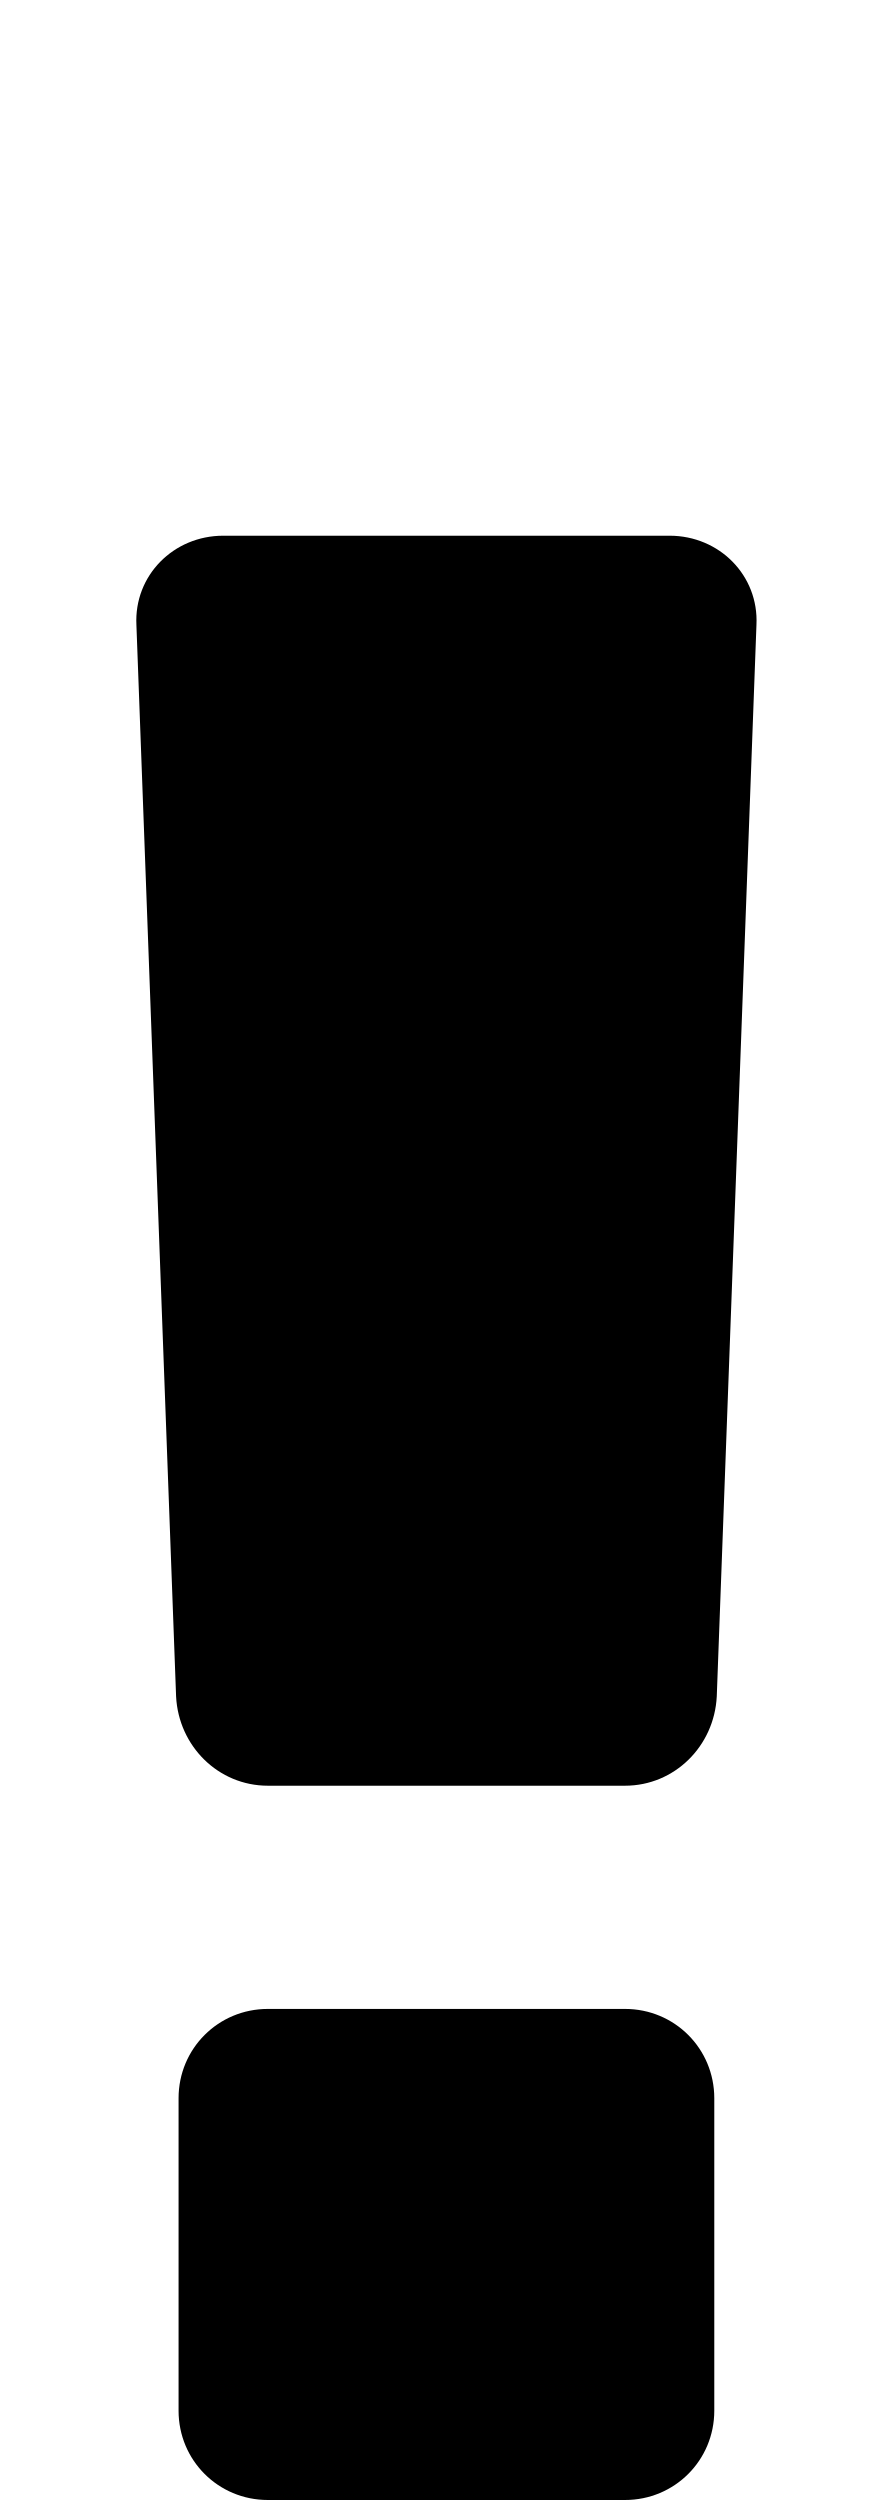
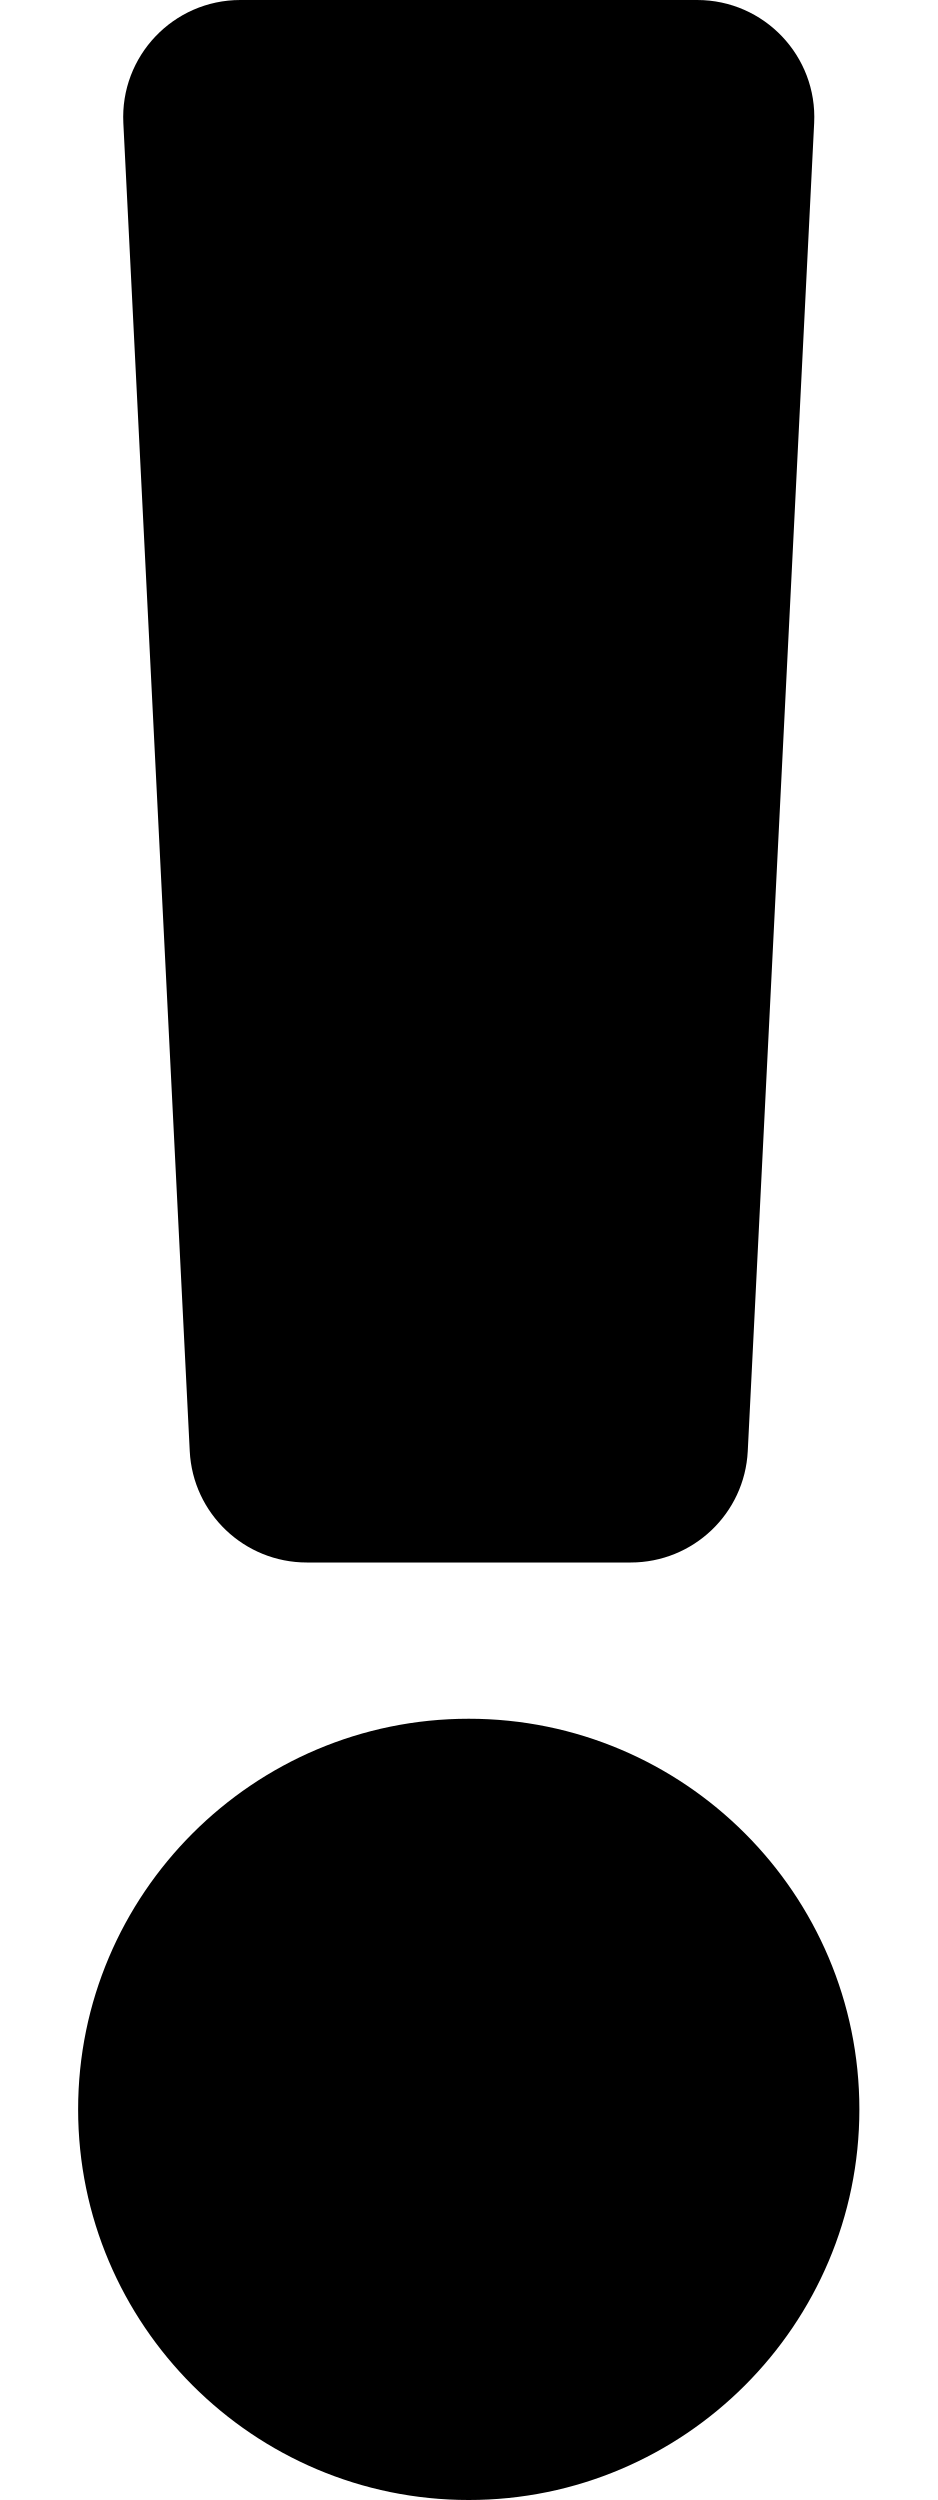
- <svg xmlns="http://www.w3.org/2000/svg" viewBox="0 -144 360 1008">
-   <path fill="currentColor" d="M305 108l-16 432c-1 20-17 36-37 36H108c-20 0-36-16-37-36L55 108c-1-20 15-36 35-36h180c20 0 36 16 35 36zm-17 594v126c0 20-16 36-36 36H108c-20 0-36-16-36-36V702c0-20 16-36 36-36h144c20 0 36 16 36 36z" />
+ <svg xmlns="http://www.w3.org/2000/svg" viewBox="0 0 192 512">
+   <path d="M176 432c0 44.112-35.888 80-80 80s-80-35.888-80-80 35.888-80 80-80 80 35.888 80 80zM25.26 25.199l13.6 272C39.499 309.972 50.041 320 62.83 320h66.34c12.789 0 23.331-10.028 23.97-22.801l13.6-272C167.425 11.49 156.496 0 142.77 0H49.23C35.504 0 24.575 11.49 25.26 25.199z" />
</svg>
